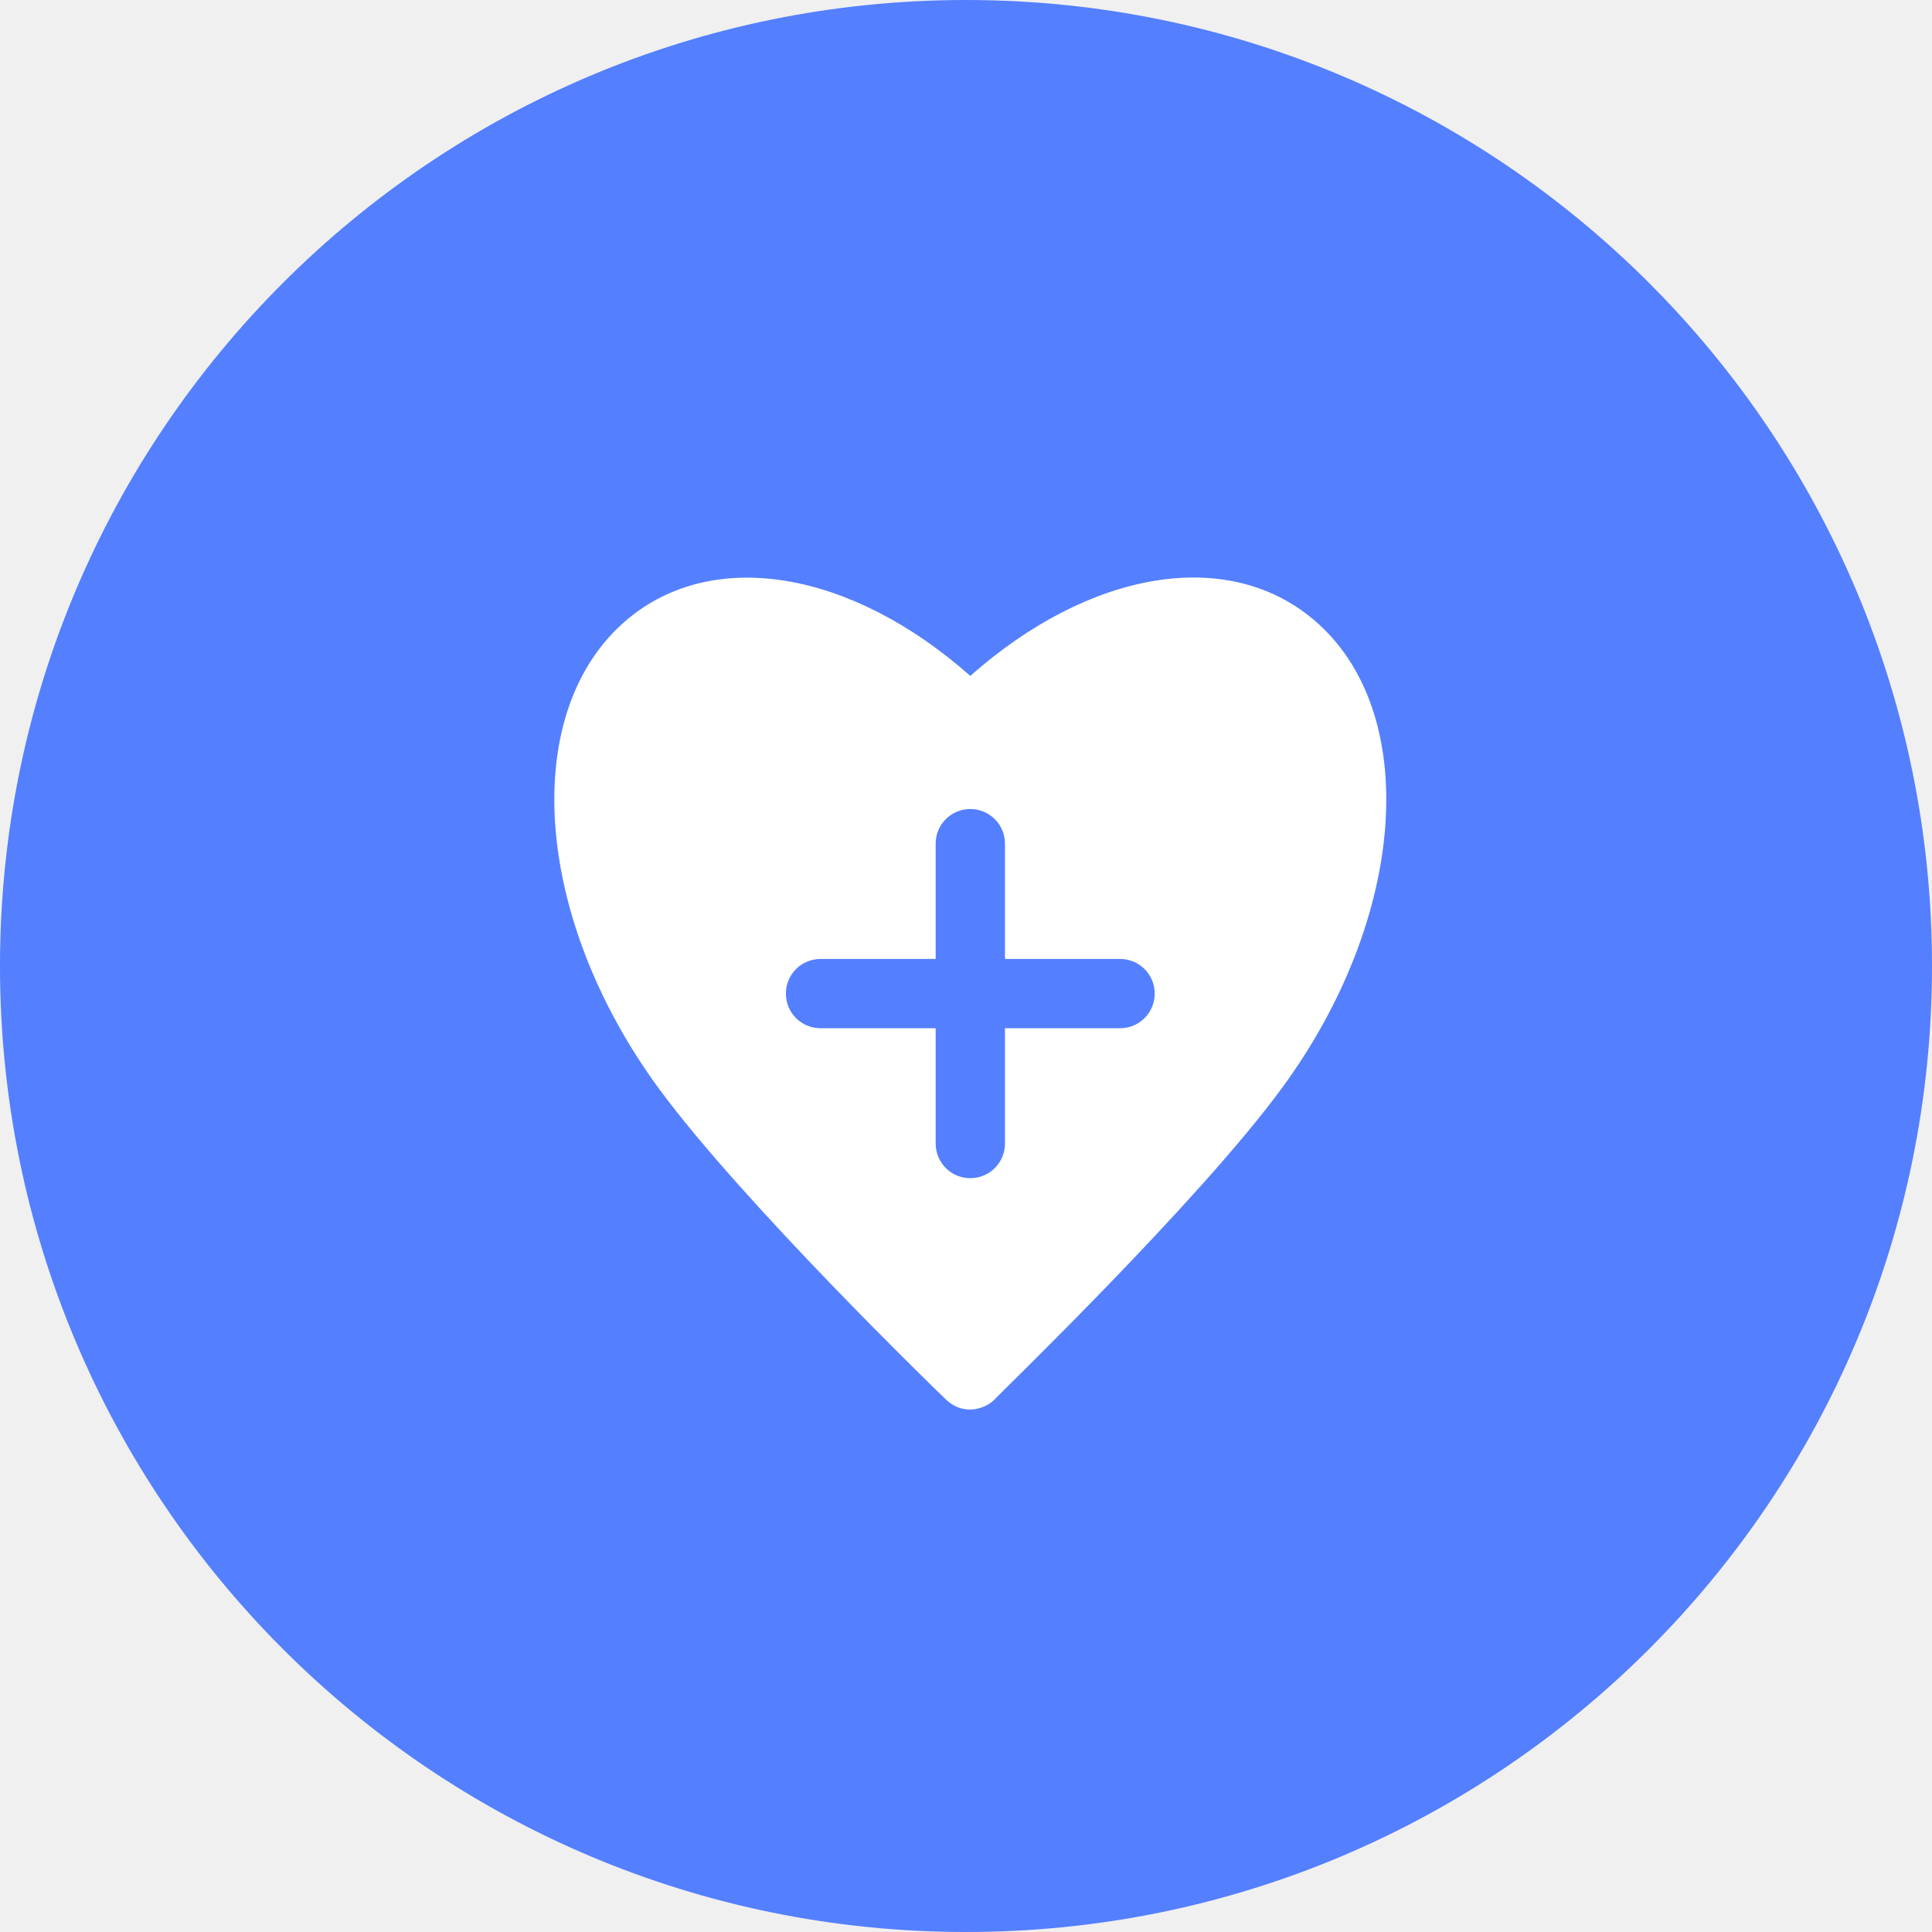
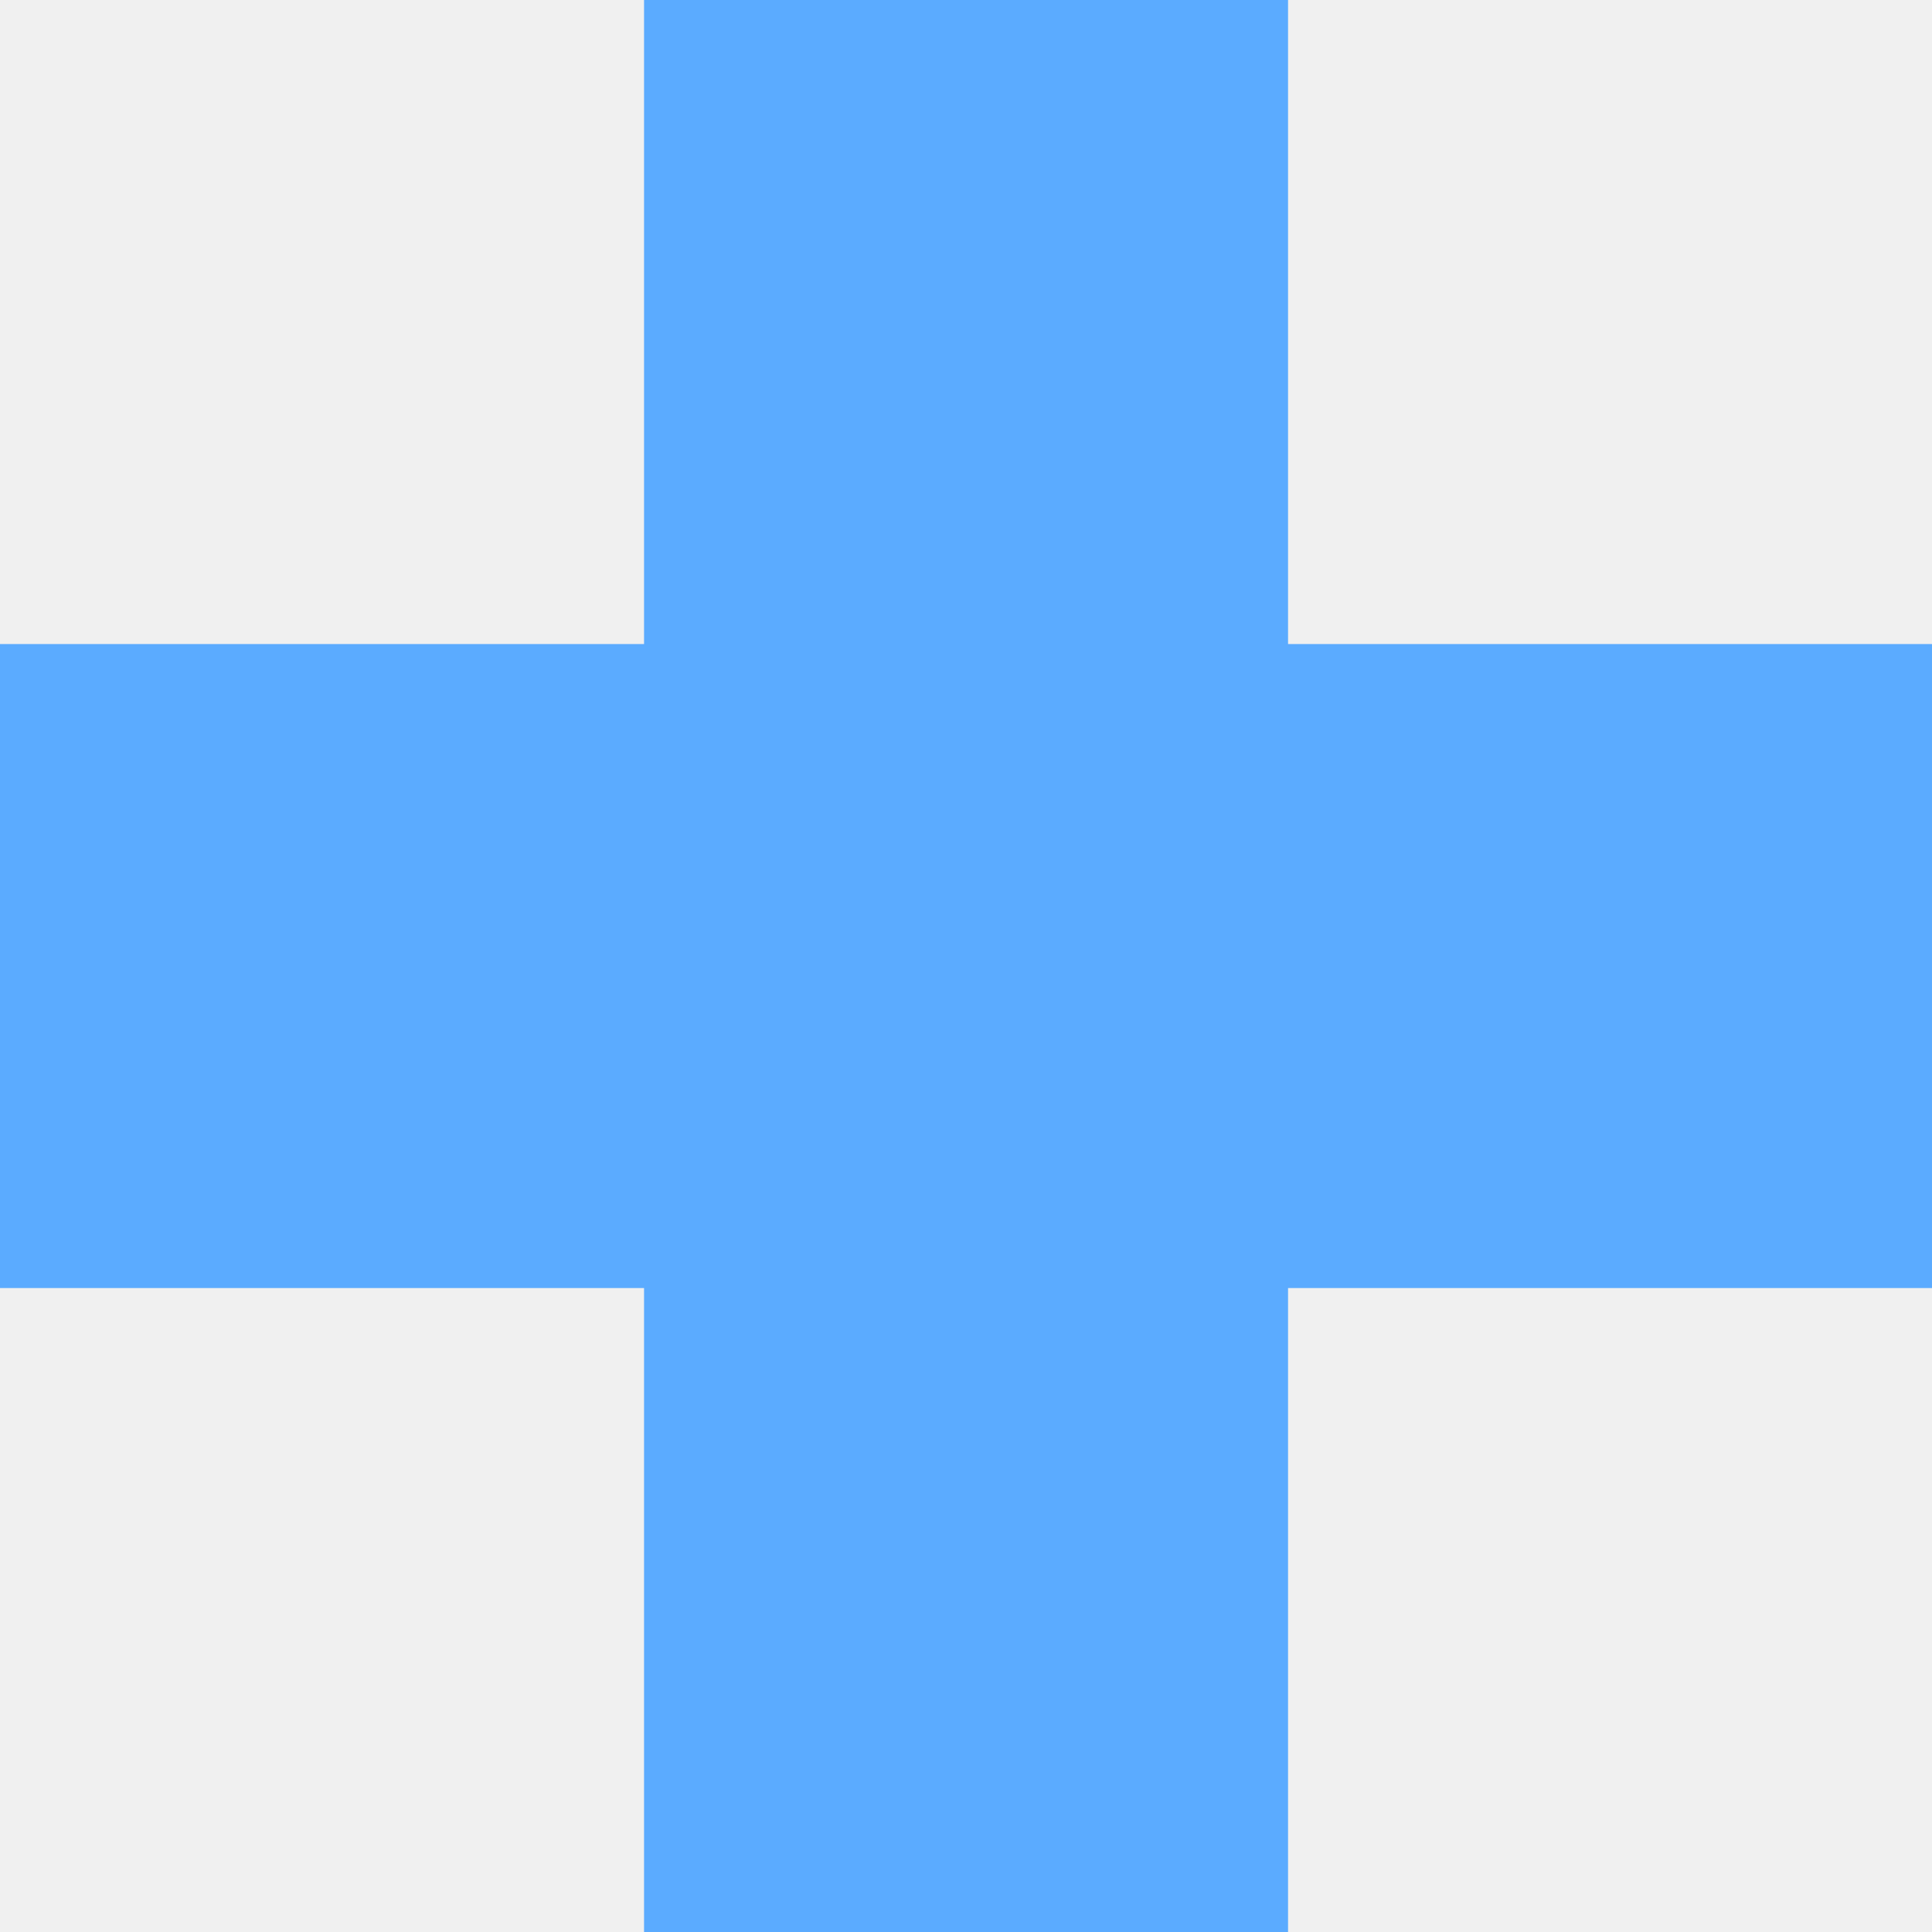
- <svg xmlns="http://www.w3.org/2000/svg" width="80" height="80" viewBox="0 0 80 80" fill="none">
-   <circle cx="40" cy="40" r="40" fill="#547FFF" />
-   <g clip-path="url(#clip0_29325_114727)">
-     <g clip-path="url(#clip1_29325_114727)">
-       <path d="M46.38 42.577H41.613V47.351C41.613 48.146 40.973 48.786 40.178 48.786C39.384 48.786 38.744 48.146 38.744 47.351V42.577H33.977C33.182 42.577 32.542 41.937 32.542 41.143C32.542 40.348 33.182 39.708 33.977 39.708H38.744V34.934C38.744 34.139 39.384 33.5 40.178 33.5C40.973 33.5 41.613 34.139 41.613 34.934V39.708H46.38C47.174 39.708 47.814 40.348 47.814 41.143C47.814 41.937 47.174 42.577 46.38 42.577ZM54.395 25.66C50.816 22.636 45.107 23.621 40.178 27.987C35.249 23.628 29.54 22.643 25.961 25.66C21.489 29.436 22.066 37.958 27.276 45.066C30.728 49.77 38.835 57.638 39.18 57.961C39.967 58.693 40.881 58.271 41.17 57.961C41.493 57.61 49.621 49.77 53.074 45.066C58.291 37.965 58.867 29.436 54.395 25.66Z" fill="white" />
-     </g>
-   </g>
-   <defs>
-     <clipPath id="clip0_29325_114727">
-       <rect width="36" height="36" fill="white" transform="translate(22.5 22.5)" />
-     </clipPath>
-     <clipPath id="clip1_29325_114727">
-       <rect width="36" height="36" fill="white" transform="translate(22.1797 23.1406)" />
-     </clipPath>
-   </defs>
+ <svg xmlns="http://www.w3.org/2000/svg" width="100" height="100" viewBox="0 0 100 100" fill="none">
+   <rect x="33.336" width="33.333" height="100" fill="#5BABFF" />
+   <rect x="100" y="33.336" width="33.333" height="100" transform="rotate(90 100 33.3359)" fill="#5BABFF" />
</svg>
